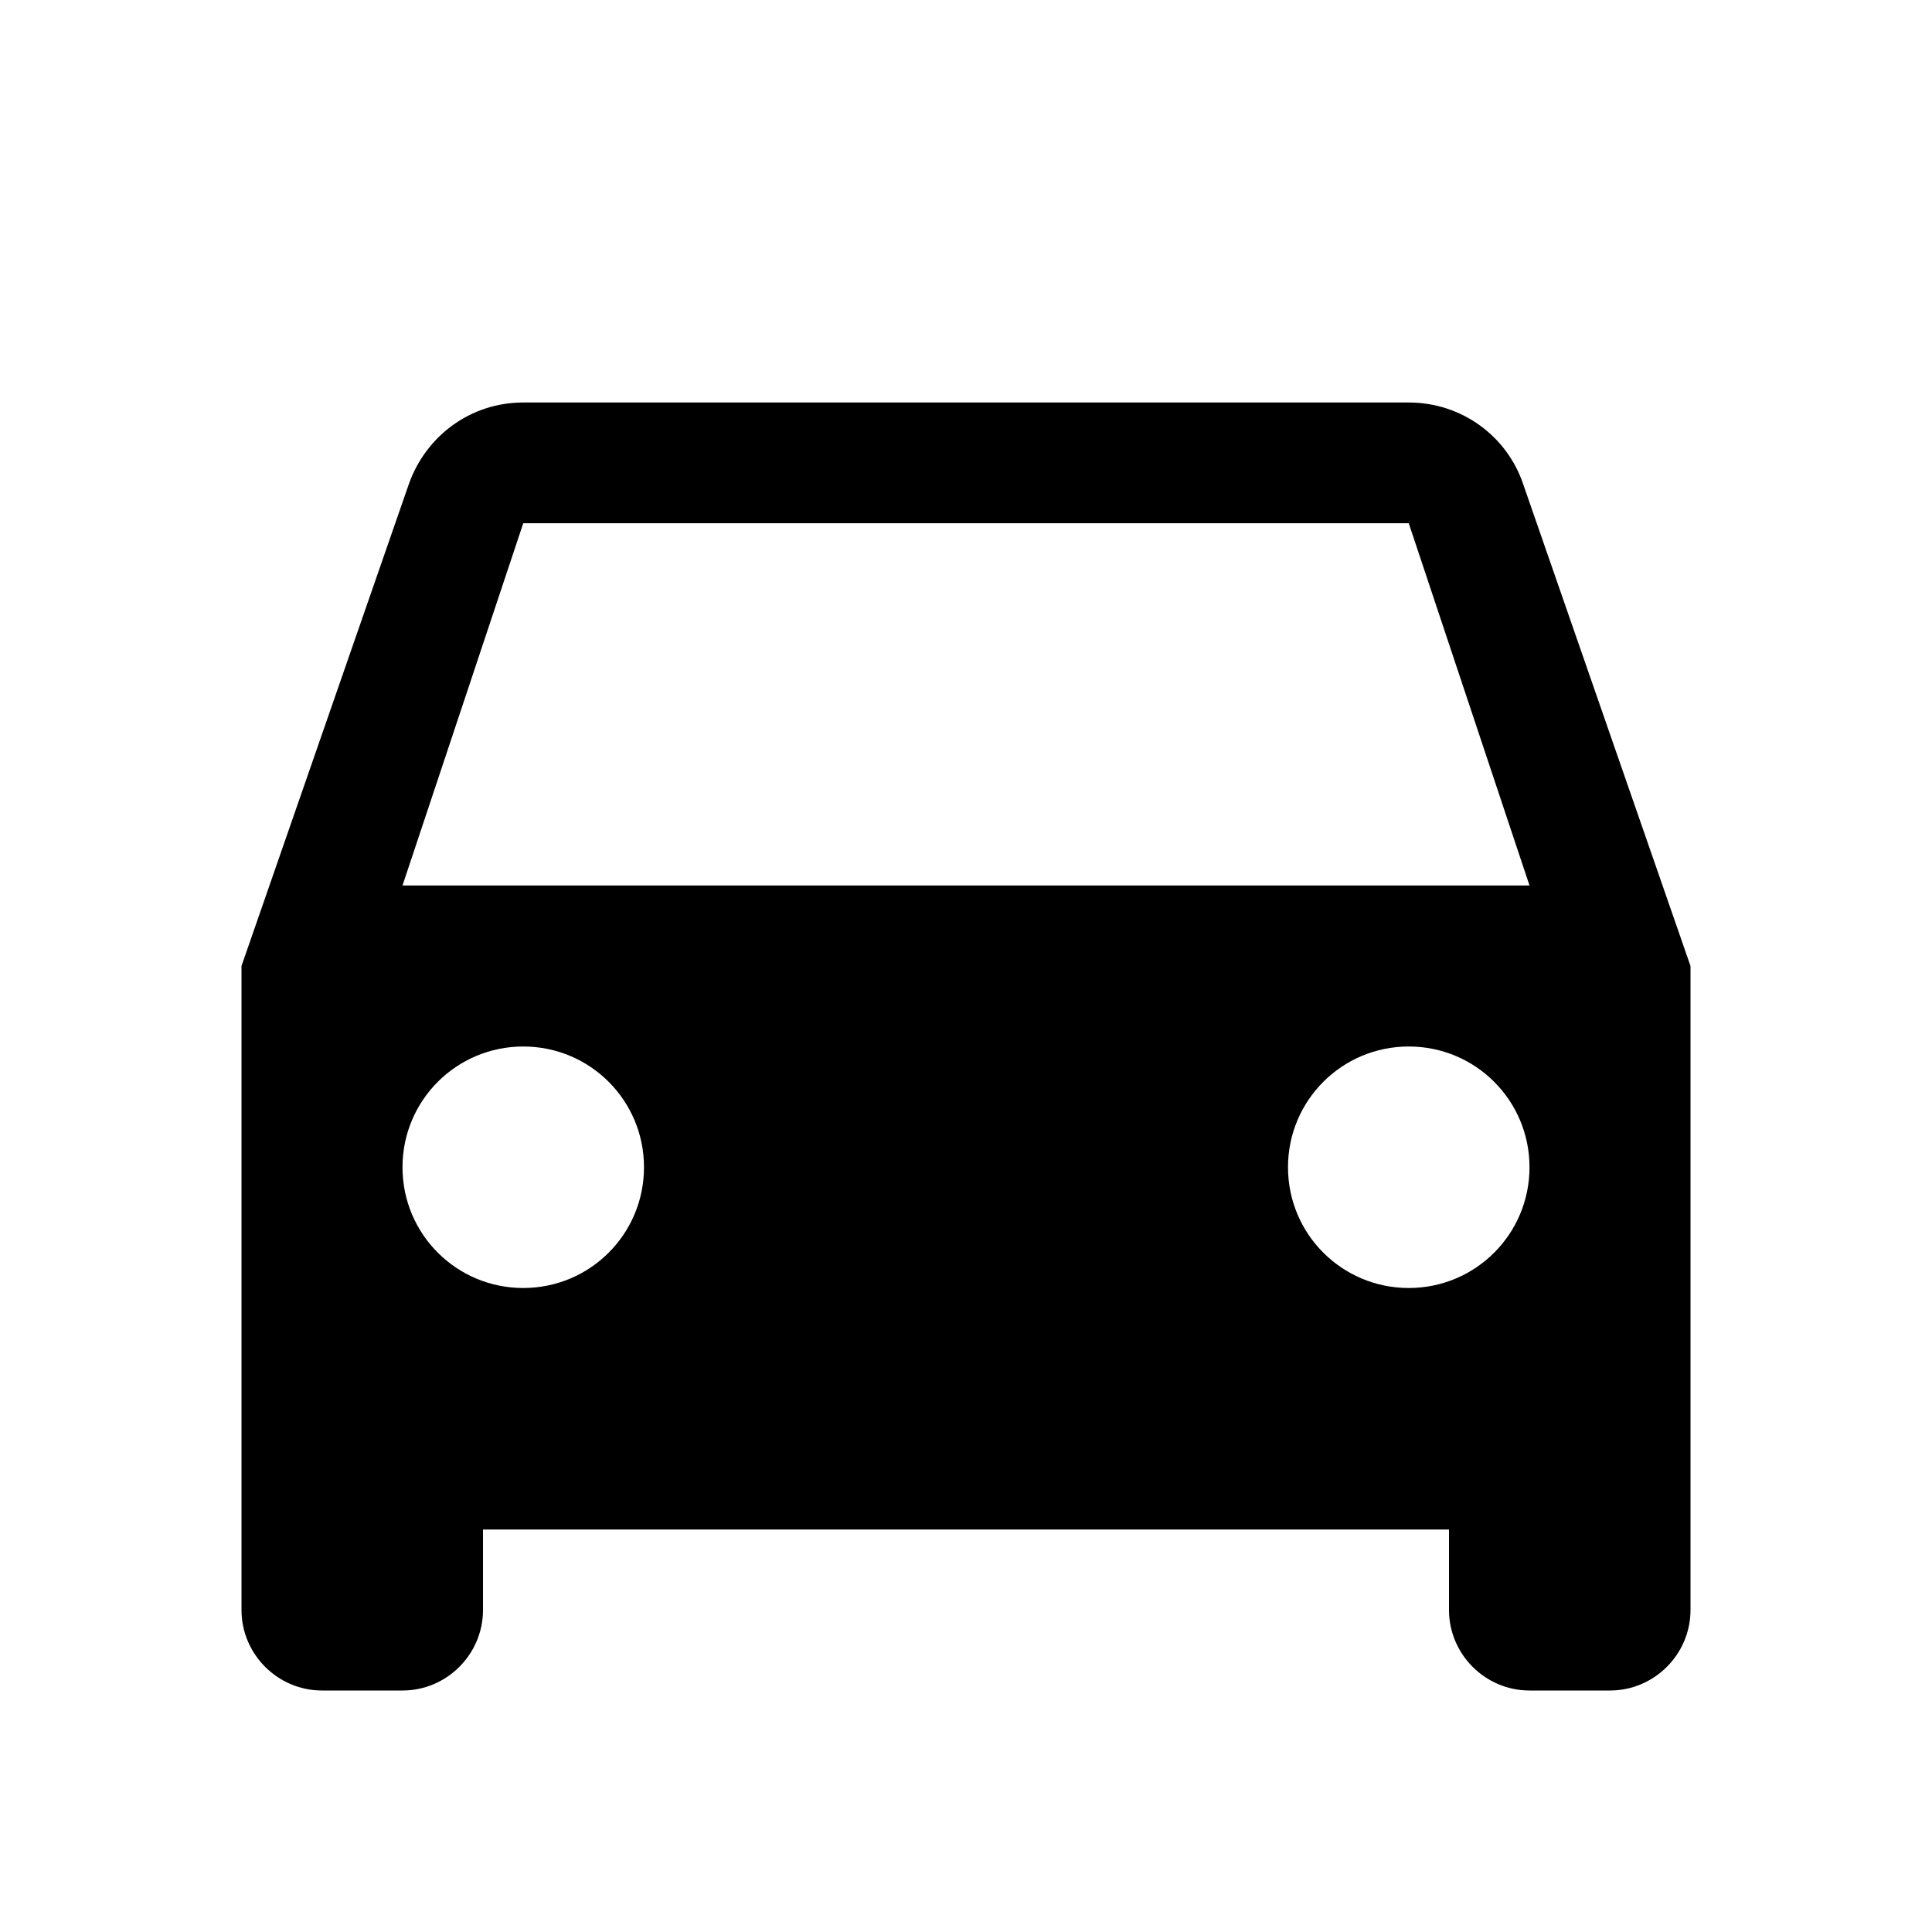
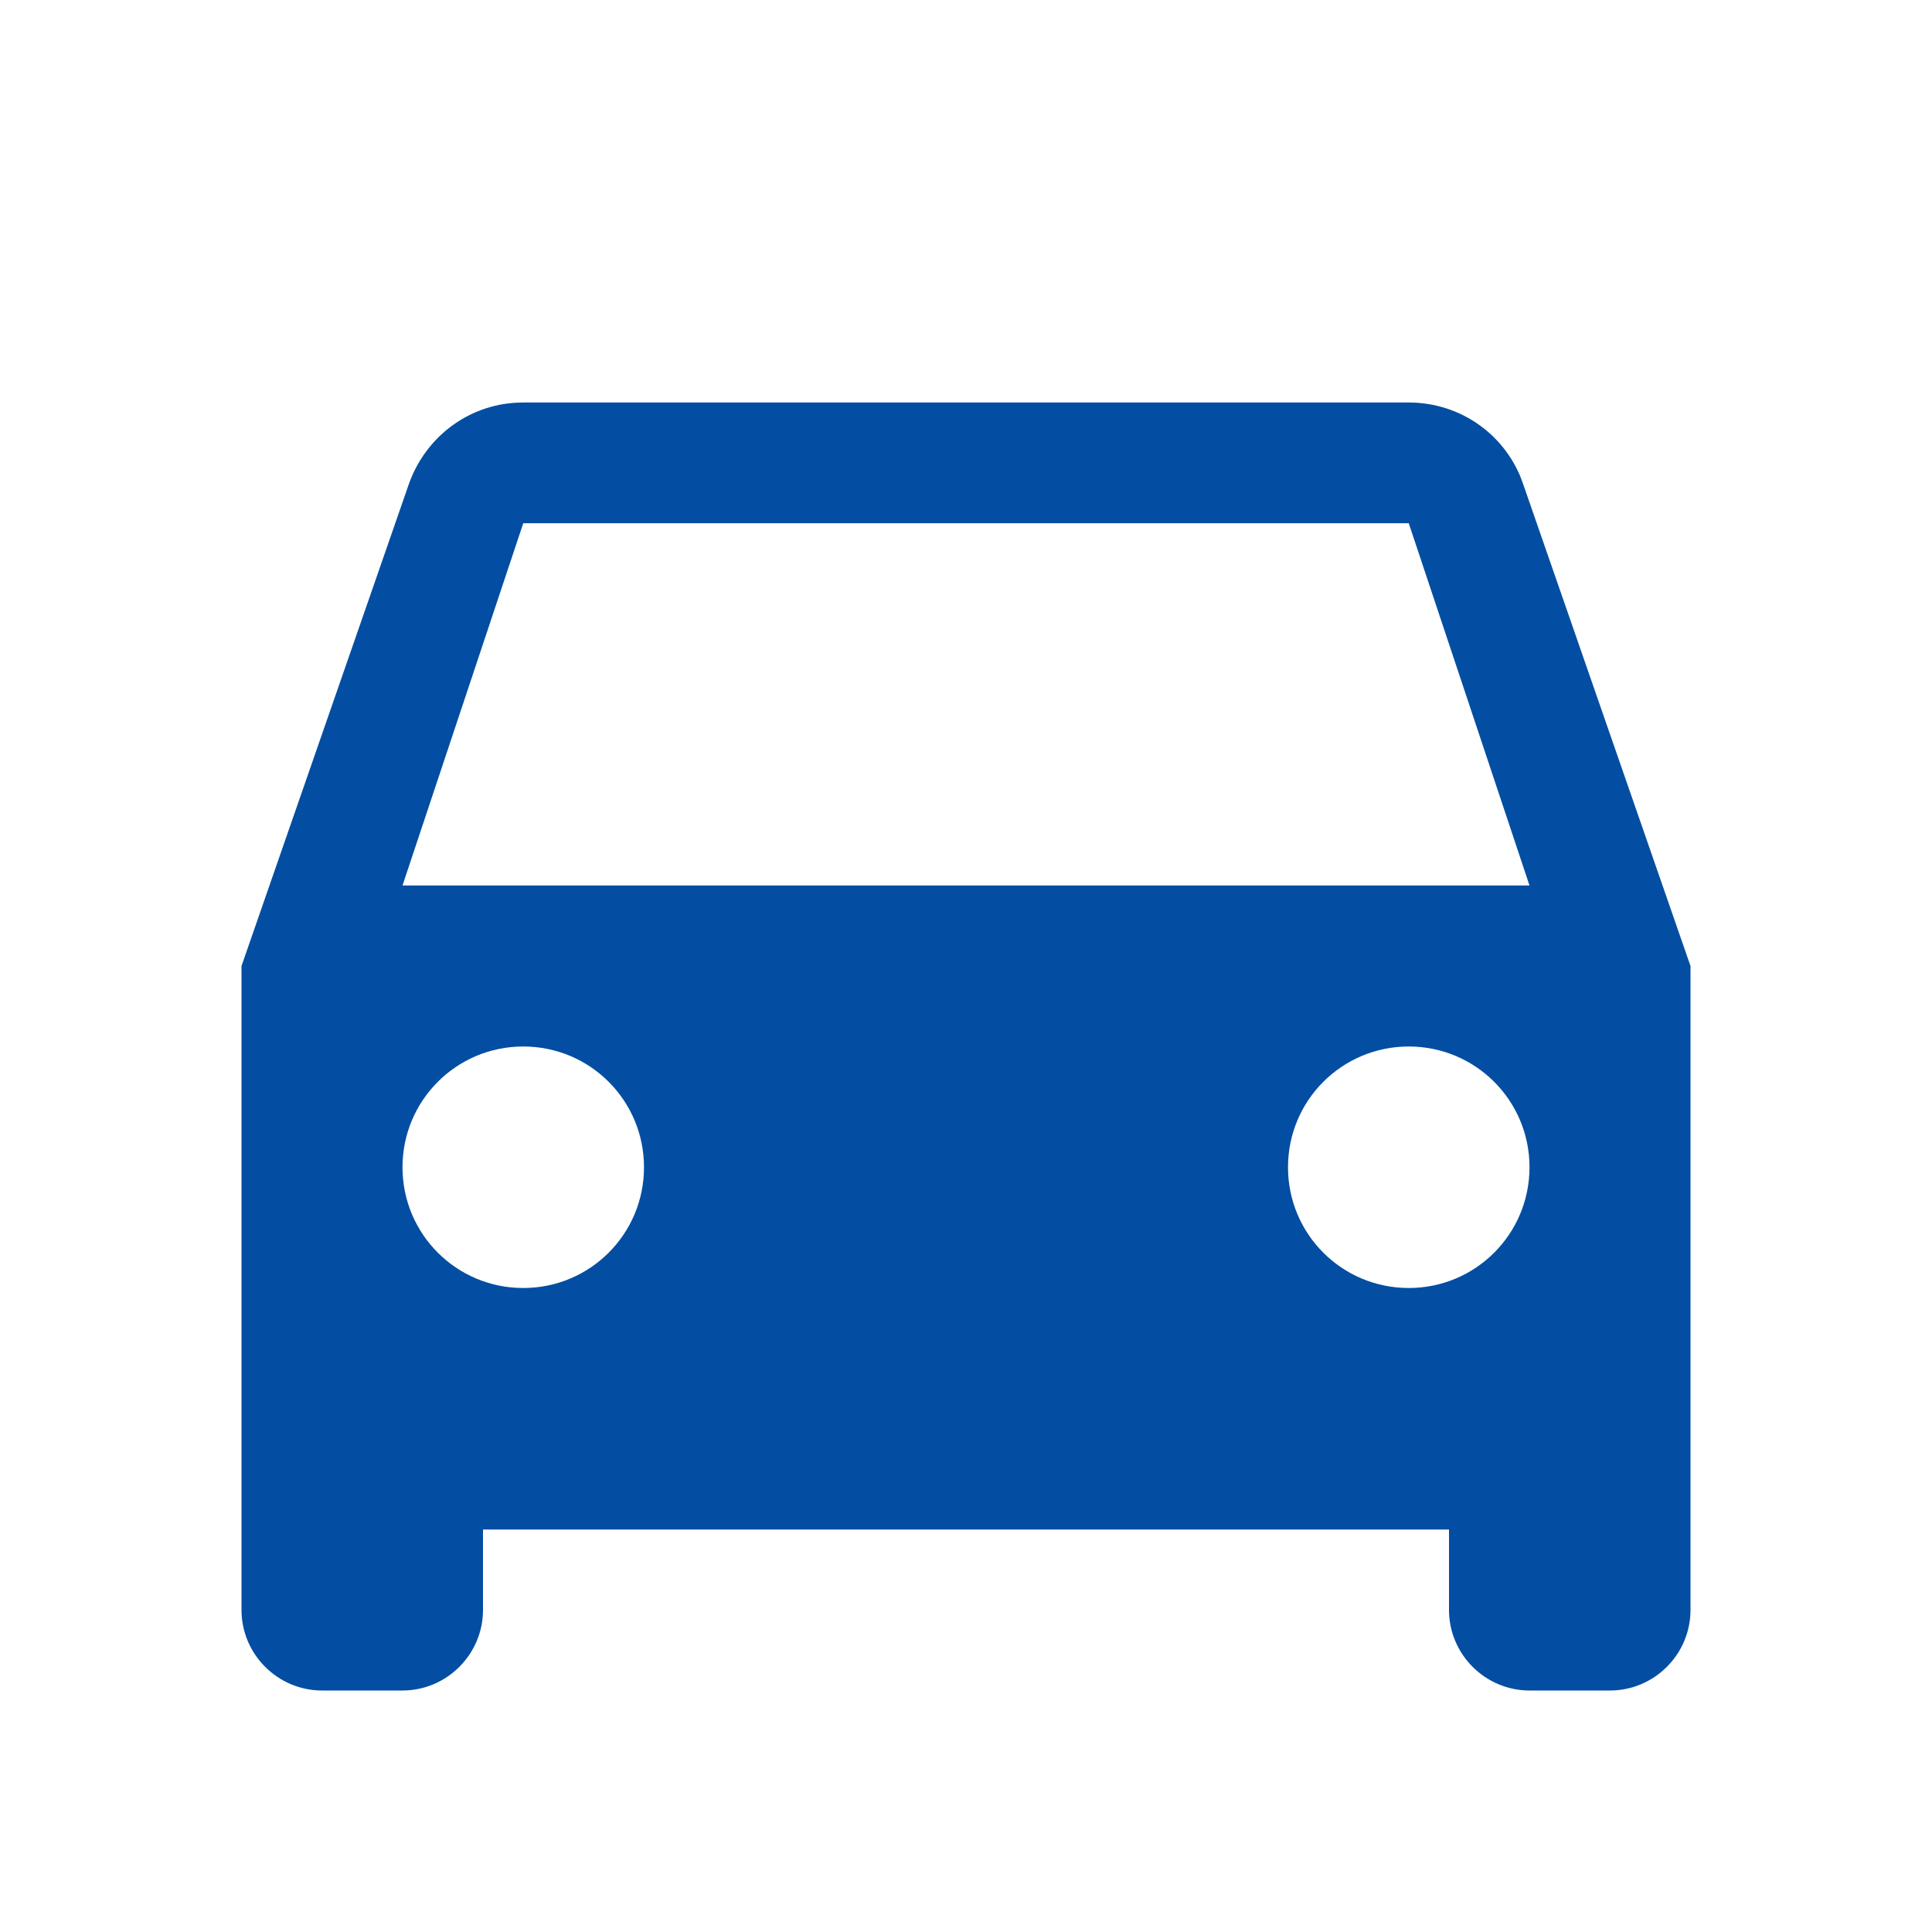
- <svg xmlns="http://www.w3.org/2000/svg" fill="#000000" height="24" viewBox="0 0 24 24" width="24">
-   <path d="M18.92 6.01C18.72 5.42 18.16 5 17.5 5h-11c-.66 0-1.21.42-1.42 1.01L3 12v8c0 .55.45 1 1 1h1c.55 0 1-.45 1-1v-1h12v1c0 .55.45 1 1 1h1c.55 0 1-.45 1-1v-8l-2.08-5.99zM6.5 16c-.83 0-1.5-.67-1.5-1.5S5.67 13 6.5 13s1.5.67 1.5 1.5S7.33 16 6.5 16zm11 0c-.83 0-1.5-.67-1.5-1.5s.67-1.5 1.5-1.5 1.5.67 1.5 1.5-.67 1.5-1.5 1.5zM5 11l1.5-4.5h11L19 11H5z" />
-   <path d="M0 0h24v24H0z" fill="none" />
+ <svg xmlns="http://www.w3.org/2000/svg" fill="#000000" height="24" viewBox="0 0 24 24" width="24" id="svg2" version="1.1">
+   <defs id="defs10" />
+   <path d="M18.92 6.01C18.72 5.42 18.16 5 17.5 5h-11c-.66 0-1.21.42-1.42 1.01L3 12v8c0 .55.45 1 1 1h1c.55 0 1-.45 1-1v-1h12v1c0 .55.45 1 1 1h1c.55 0 1-.45 1-1v-8l-2.08-5.99zM6.5 16c-.83 0-1.5-.67-1.5-1.5S5.67 13 6.5 13s1.5.67 1.5 1.5S7.33 16 6.5 16zm11 0c-.83 0-1.5-.67-1.5-1.5s.67-1.5 1.5-1.5 1.5.67 1.5 1.5-.67 1.5-1.5 1.5zM5 11l1.5-4.5h11L19 11H5z" id="path4" style="fill:#034ea2;fill-opacity:1" />
+   <path d="M0 0h24v24H0z" fill="none" id="path6" />
</svg>
